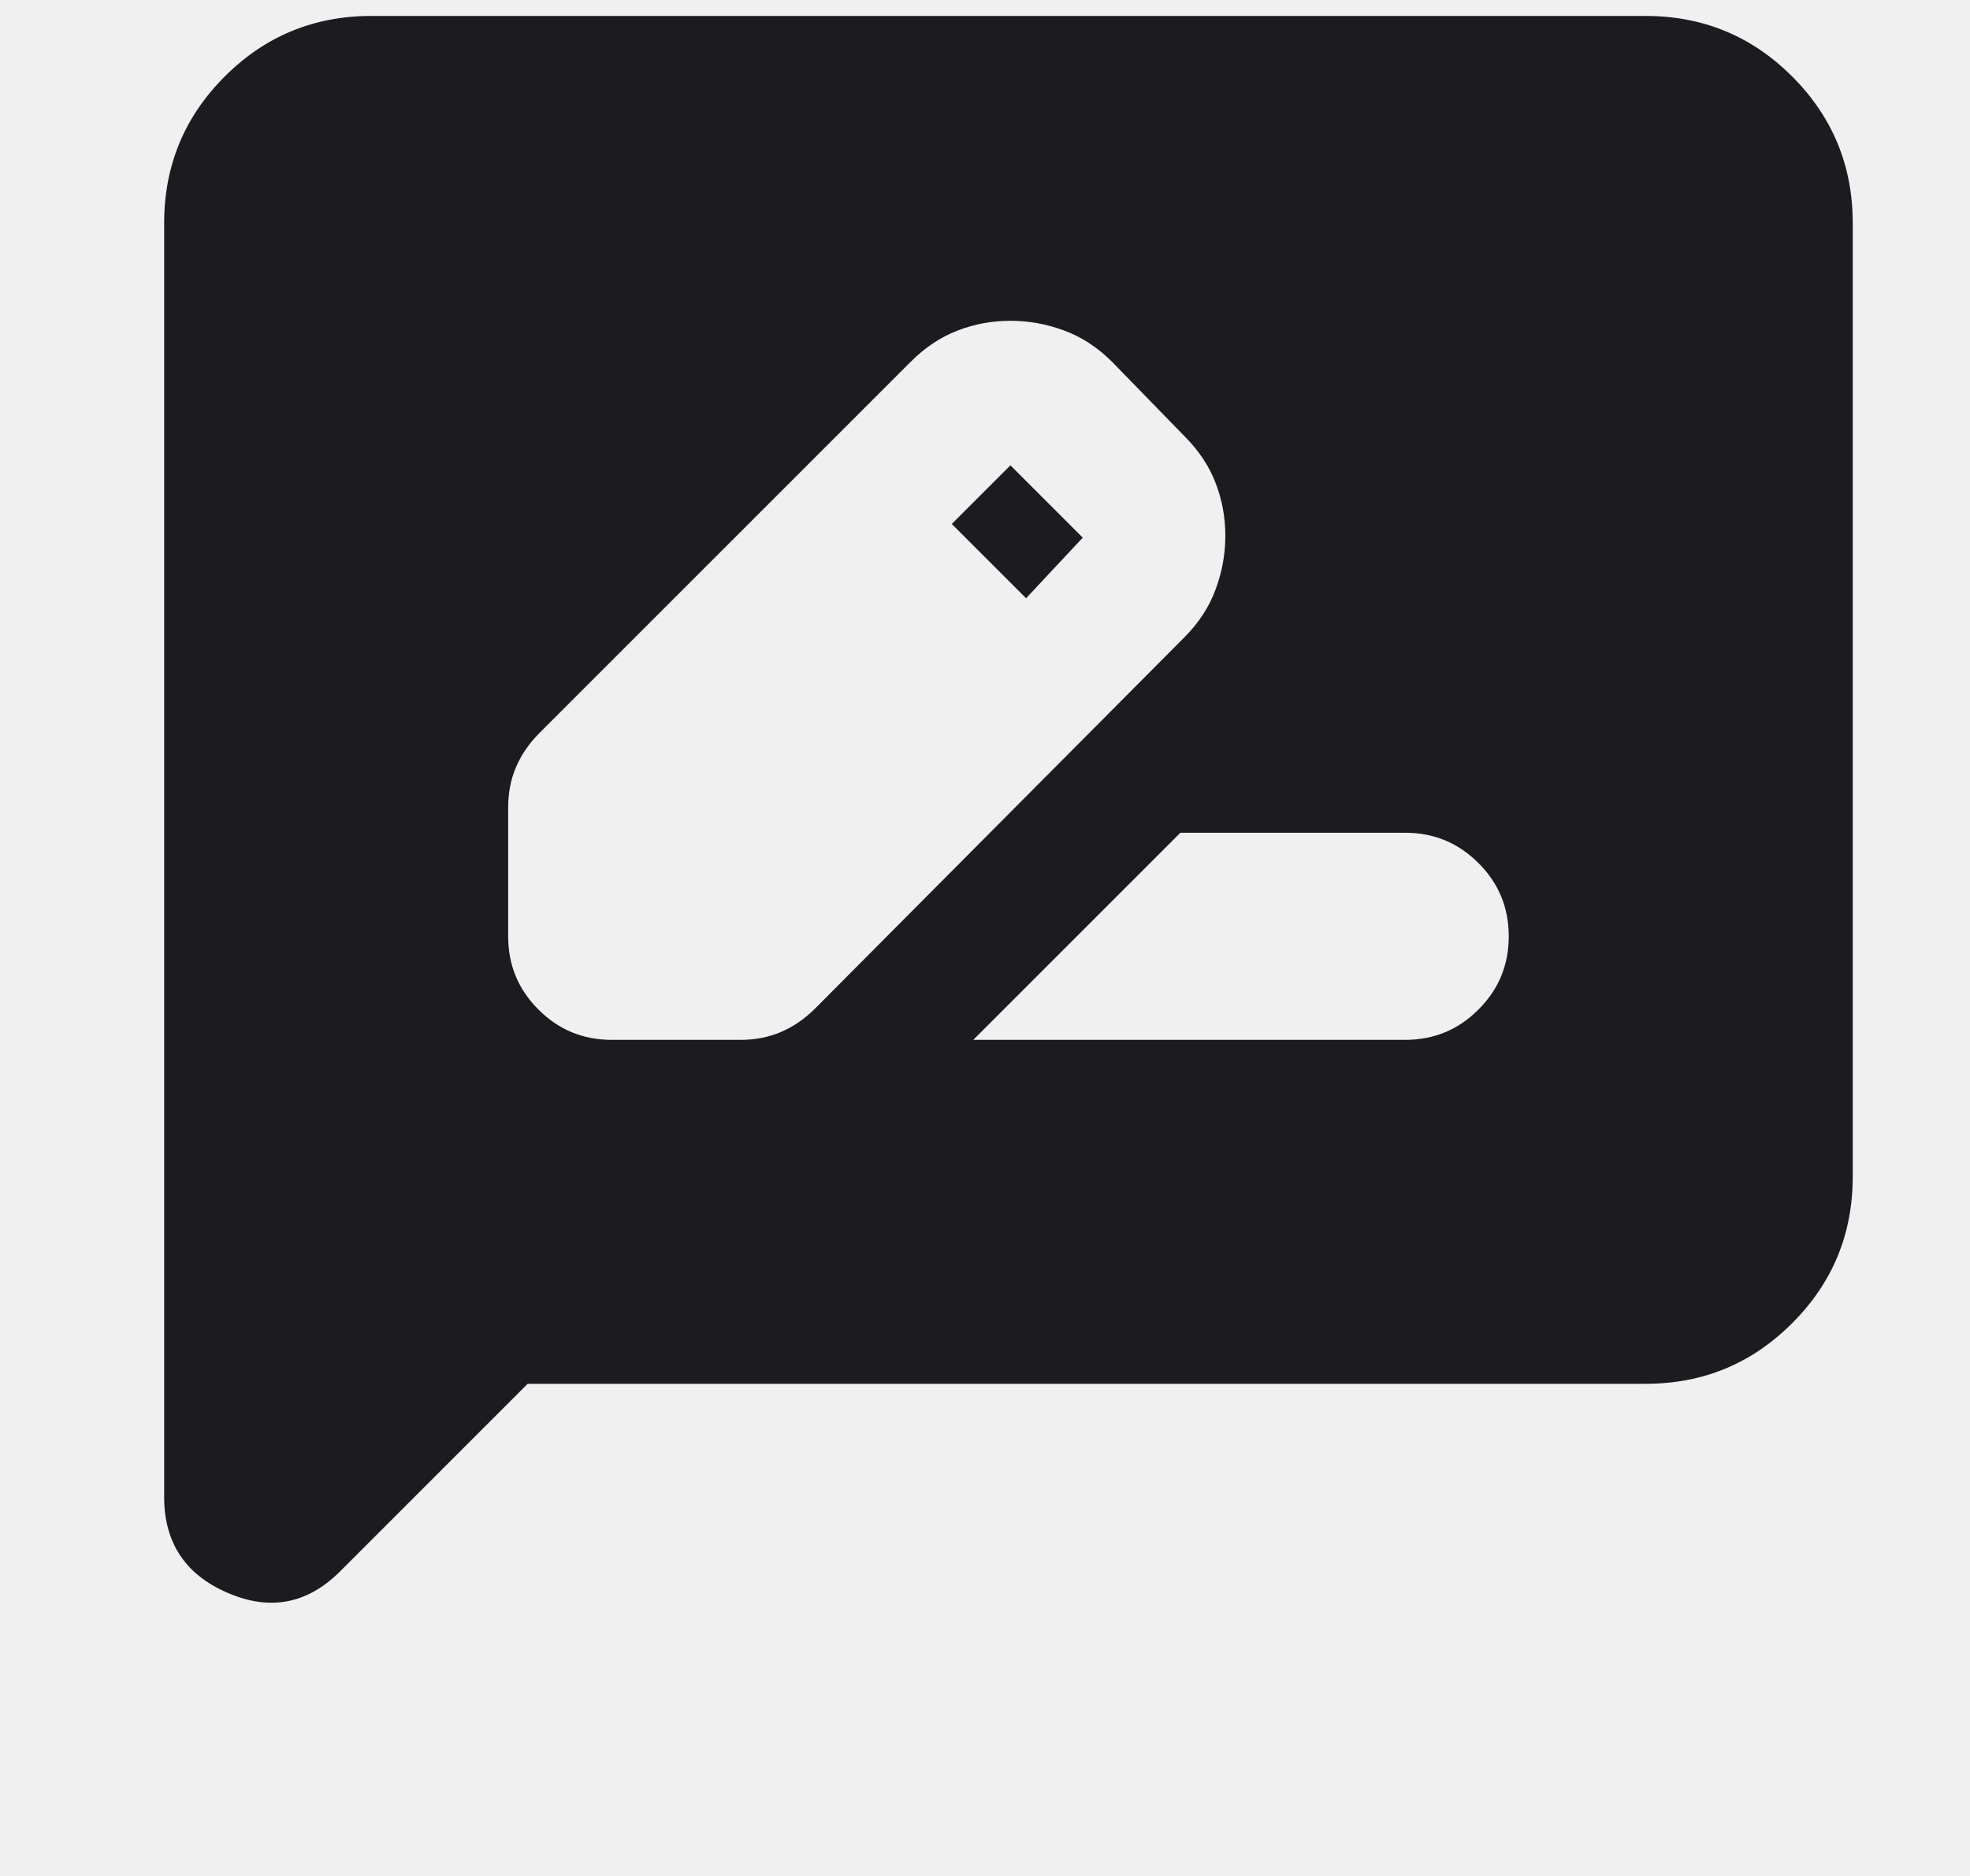
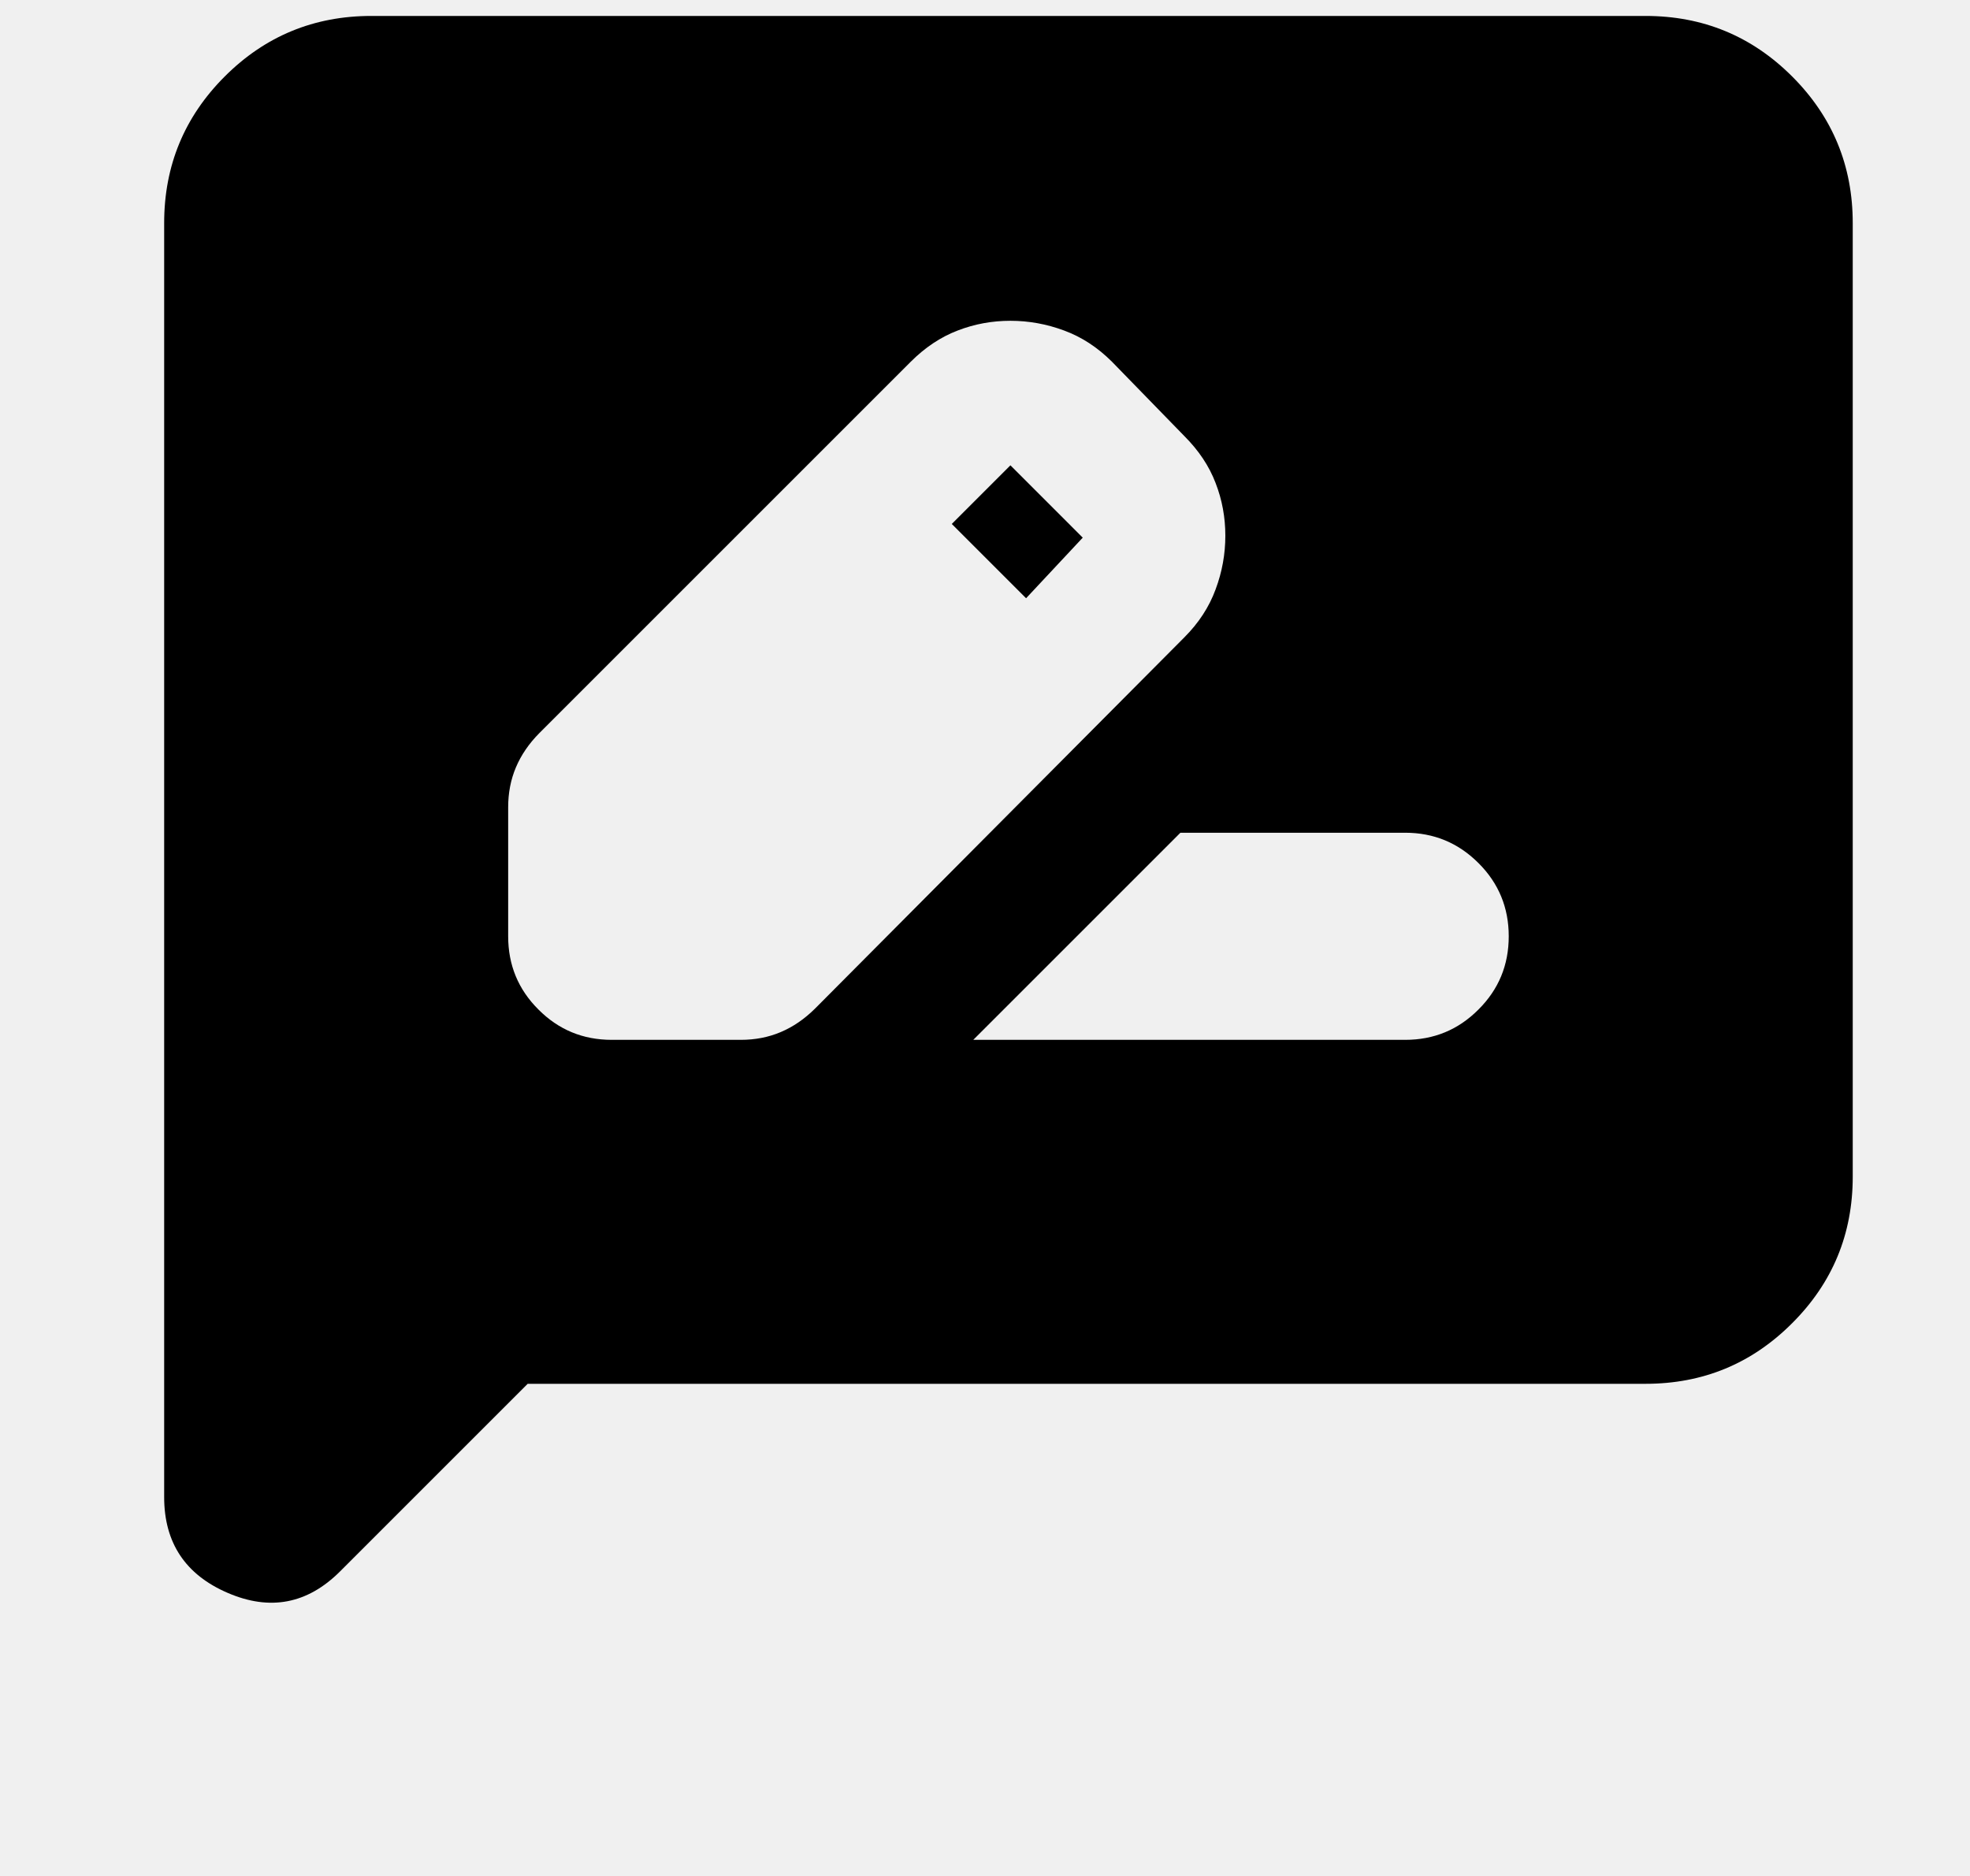
<svg xmlns="http://www.w3.org/2000/svg" width="21" height="20" viewBox="0 0 21 20" fill="none">
  <g clip-path="url(#clip0_234_266)">
    <mask id="mask0_234_266" style="mask-type:alpha" maskUnits="userSpaceOnUse" x="0" y="0" width="24" height="24">
-       <rect x="0.75" width="23.083" height="23.083" fill="#D9D9D9" />
+       <rect x="0.75" width="23.083" height="23.083" fill="currentColor" />
    </mask>
    <g mask="url(#mask0_234_266)">
-       <path d="M6.521 11.086H7.896C8.049 11.086 8.191 11.059 8.323 11.003C8.455 10.947 8.576 10.864 8.688 10.753L12.625 6.795C12.778 6.642 12.889 6.472 12.958 6.284C13.028 6.097 13.062 5.906 13.062 5.711C13.062 5.517 13.028 5.329 12.958 5.149C12.889 4.968 12.778 4.802 12.625 4.649L11.854 3.857C11.701 3.704 11.531 3.593 11.344 3.524C11.156 3.454 10.965 3.42 10.771 3.42C10.576 3.42 10.389 3.454 10.208 3.524C10.028 3.593 9.861 3.704 9.708 3.857L5.75 7.815C5.639 7.927 5.556 8.048 5.5 8.18C5.444 8.312 5.417 8.454 5.417 8.607V9.982C5.417 10.288 5.524 10.548 5.74 10.763C5.955 10.979 6.215 11.086 6.521 11.086ZM11.542 5.732L10.938 6.378L10.146 5.586L10.771 4.961L11.542 5.732ZM10.375 11.086H14.979C15.285 11.086 15.545 10.979 15.76 10.763C15.976 10.548 16.083 10.288 16.083 9.982C16.083 9.677 15.976 9.416 15.76 9.201C15.545 8.986 15.285 8.878 14.979 8.878H12.583L10.375 11.086ZM5.625 14.753L3.625 16.753C3.278 17.1 2.878 17.177 2.427 16.982C1.976 16.788 1.75 16.447 1.75 15.961V2.378C1.75 1.767 1.965 1.246 2.396 0.815C2.826 0.385 3.347 0.17 3.958 0.17H17.542C18.153 0.17 18.674 0.385 19.104 0.815C19.535 1.246 19.75 1.767 19.75 2.378V12.545C19.75 13.156 19.535 13.677 19.104 14.107C18.674 14.538 18.153 14.753 17.542 14.753H5.625Z" fill="#1C1B1F" />
+       <path d="M6.521 11.086H7.896C8.049 11.086 8.191 11.059 8.323 11.003C8.455 10.947 8.576 10.864 8.688 10.753L12.625 6.795C12.778 6.642 12.889 6.472 12.958 6.284C13.028 6.097 13.062 5.906 13.062 5.711C13.062 5.517 13.028 5.329 12.958 5.149C12.889 4.968 12.778 4.802 12.625 4.649L11.854 3.857C11.701 3.704 11.531 3.593 11.344 3.524C11.156 3.454 10.965 3.42 10.771 3.42C10.576 3.42 10.389 3.454 10.208 3.524C10.028 3.593 9.861 3.704 9.708 3.857L5.75 7.815C5.639 7.927 5.556 8.048 5.5 8.18C5.444 8.312 5.417 8.454 5.417 8.607V9.982C5.417 10.288 5.524 10.548 5.74 10.763C5.955 10.979 6.215 11.086 6.521 11.086ZM11.542 5.732L10.938 6.378L10.146 5.586L10.771 4.961L11.542 5.732ZM10.375 11.086H14.979C15.285 11.086 15.545 10.979 15.76 10.763C15.976 10.548 16.083 10.288 16.083 9.982C16.083 9.677 15.976 9.416 15.76 9.201C15.545 8.986 15.285 8.878 14.979 8.878H12.583L10.375 11.086ZM5.625 14.753L3.625 16.753C3.278 17.1 2.878 17.177 2.427 16.982C1.976 16.788 1.75 16.447 1.75 15.961V2.378C1.75 1.767 1.965 1.246 2.396 0.815C2.826 0.385 3.347 0.17 3.958 0.17H17.542C18.153 0.17 18.674 0.385 19.104 0.815C19.535 1.246 19.75 1.767 19.75 2.378V12.545C19.75 13.156 19.535 13.677 19.104 14.107C18.674 14.538 18.153 14.753 17.542 14.753H5.625Z" fill="currentColor" />
    </g>
  </g>
  <defs>
    <clipPath id="clip0_234_266">
      <rect width="20" height="20" fill="white" transform="translate(0.75)" />
    </clipPath>
  </defs>
</svg>
